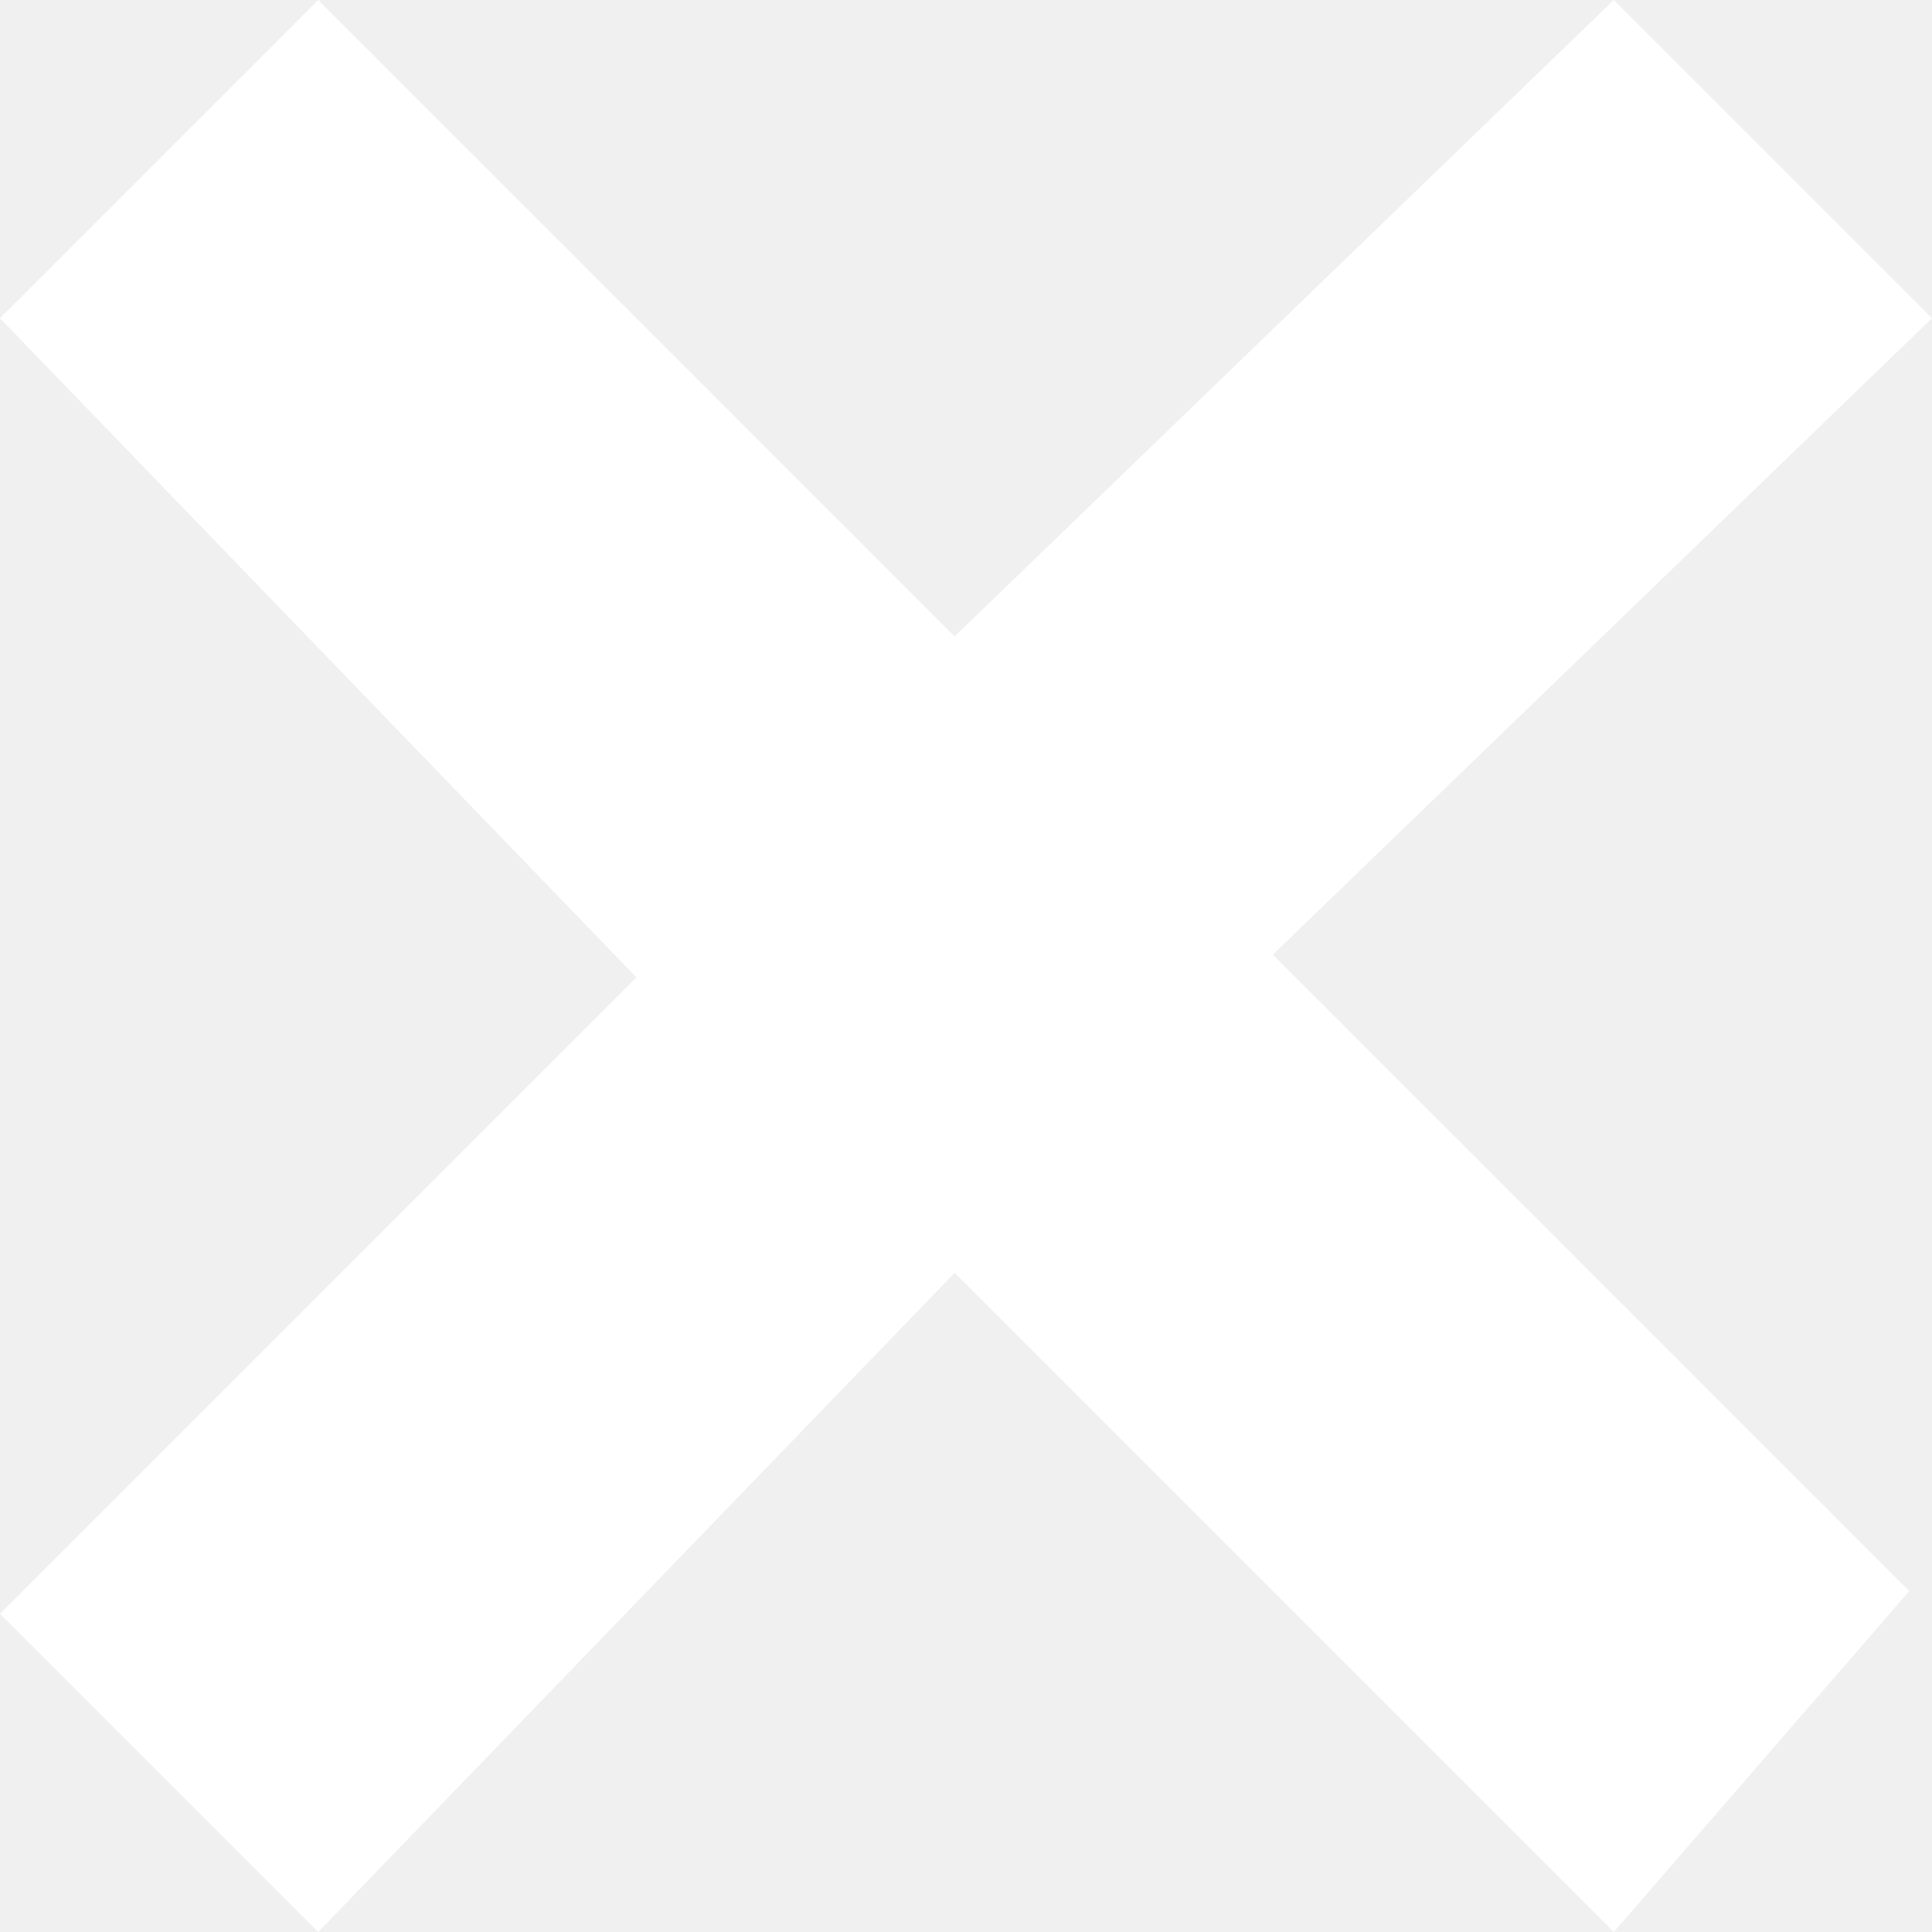
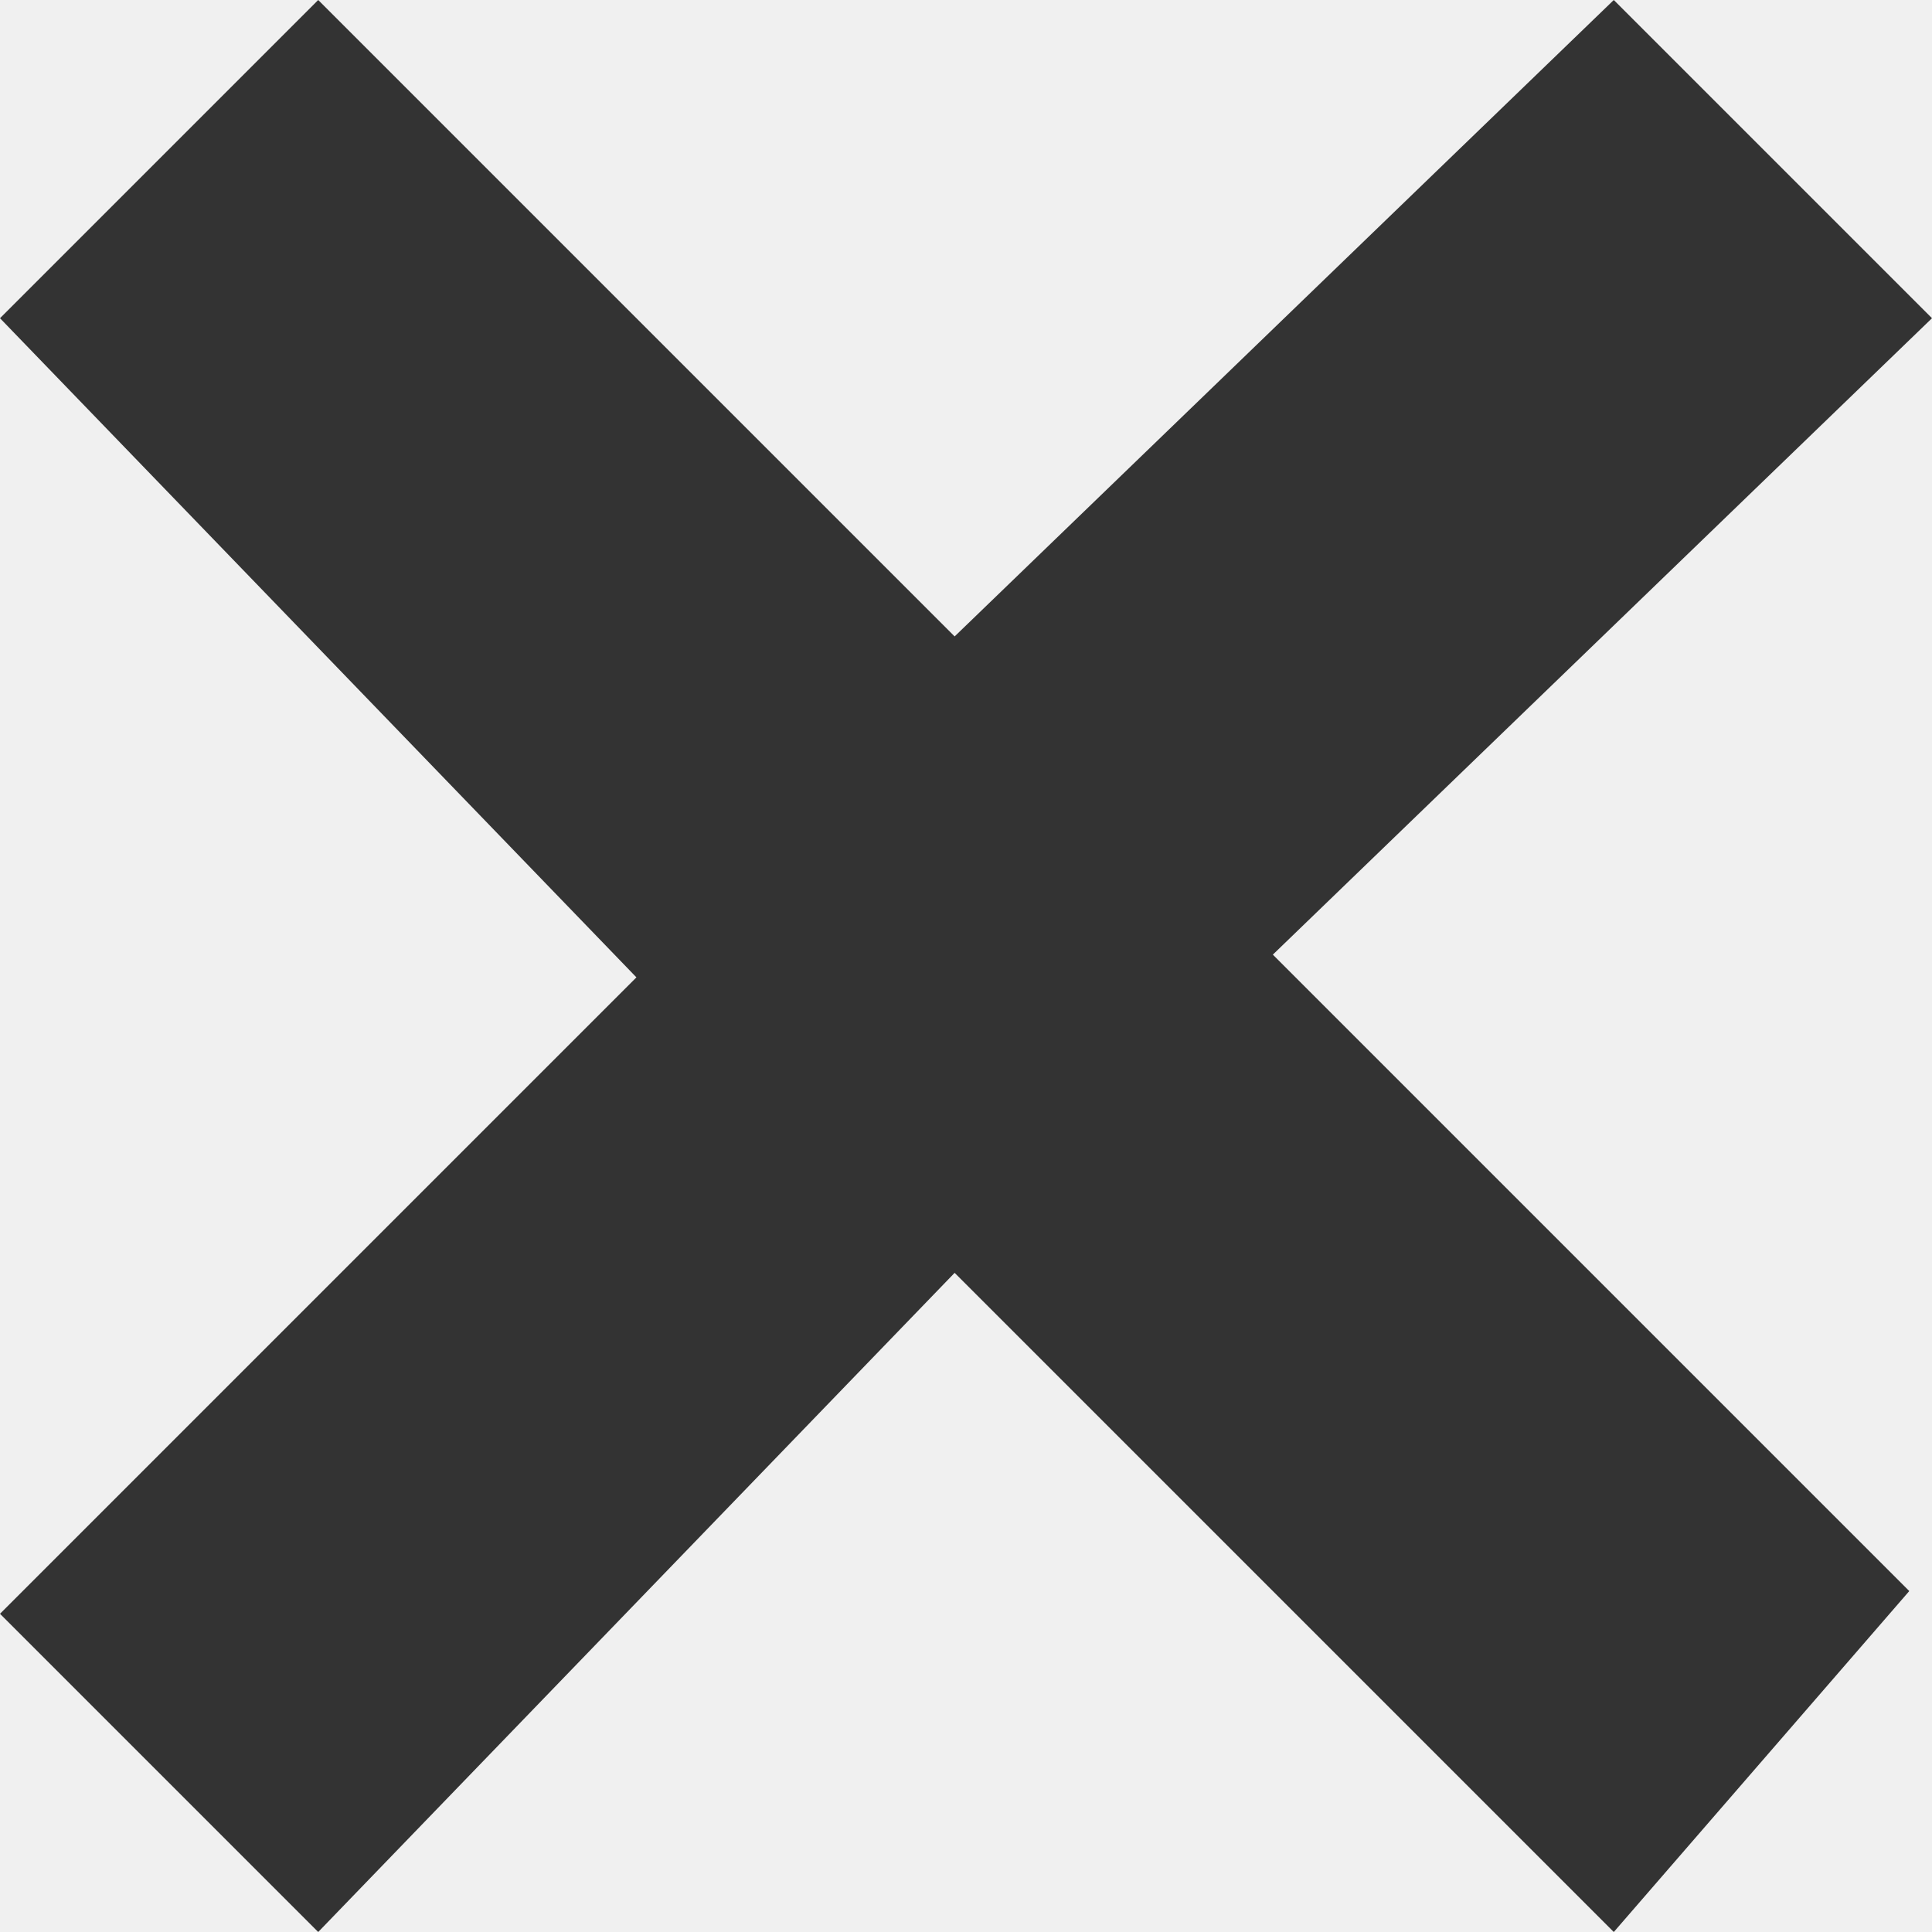
<svg xmlns="http://www.w3.org/2000/svg" id="Layer_1" viewBox="0 0 8.5 8.5">
-   <path class="st0" d="M4.2 2.8L7.1 0l1.4 1.4-2.9 2.8L8.4 7 7.1 8.5 4.2 5.6 1.4 8.5 0 7.1l2.8-2.8L0 1.4 1.4 0l2.8 2.8z" fill="#ffffff" />
+   <path class="st0" d="M4.2 2.8L7.1 0l1.4 1.4-2.9 2.8L8.4 7 7.1 8.5 4.2 5.6 1.4 8.5 0 7.1l2.8-2.8L0 1.4 1.4 0l2.8 2.8z" fill="#333" />
</svg>
